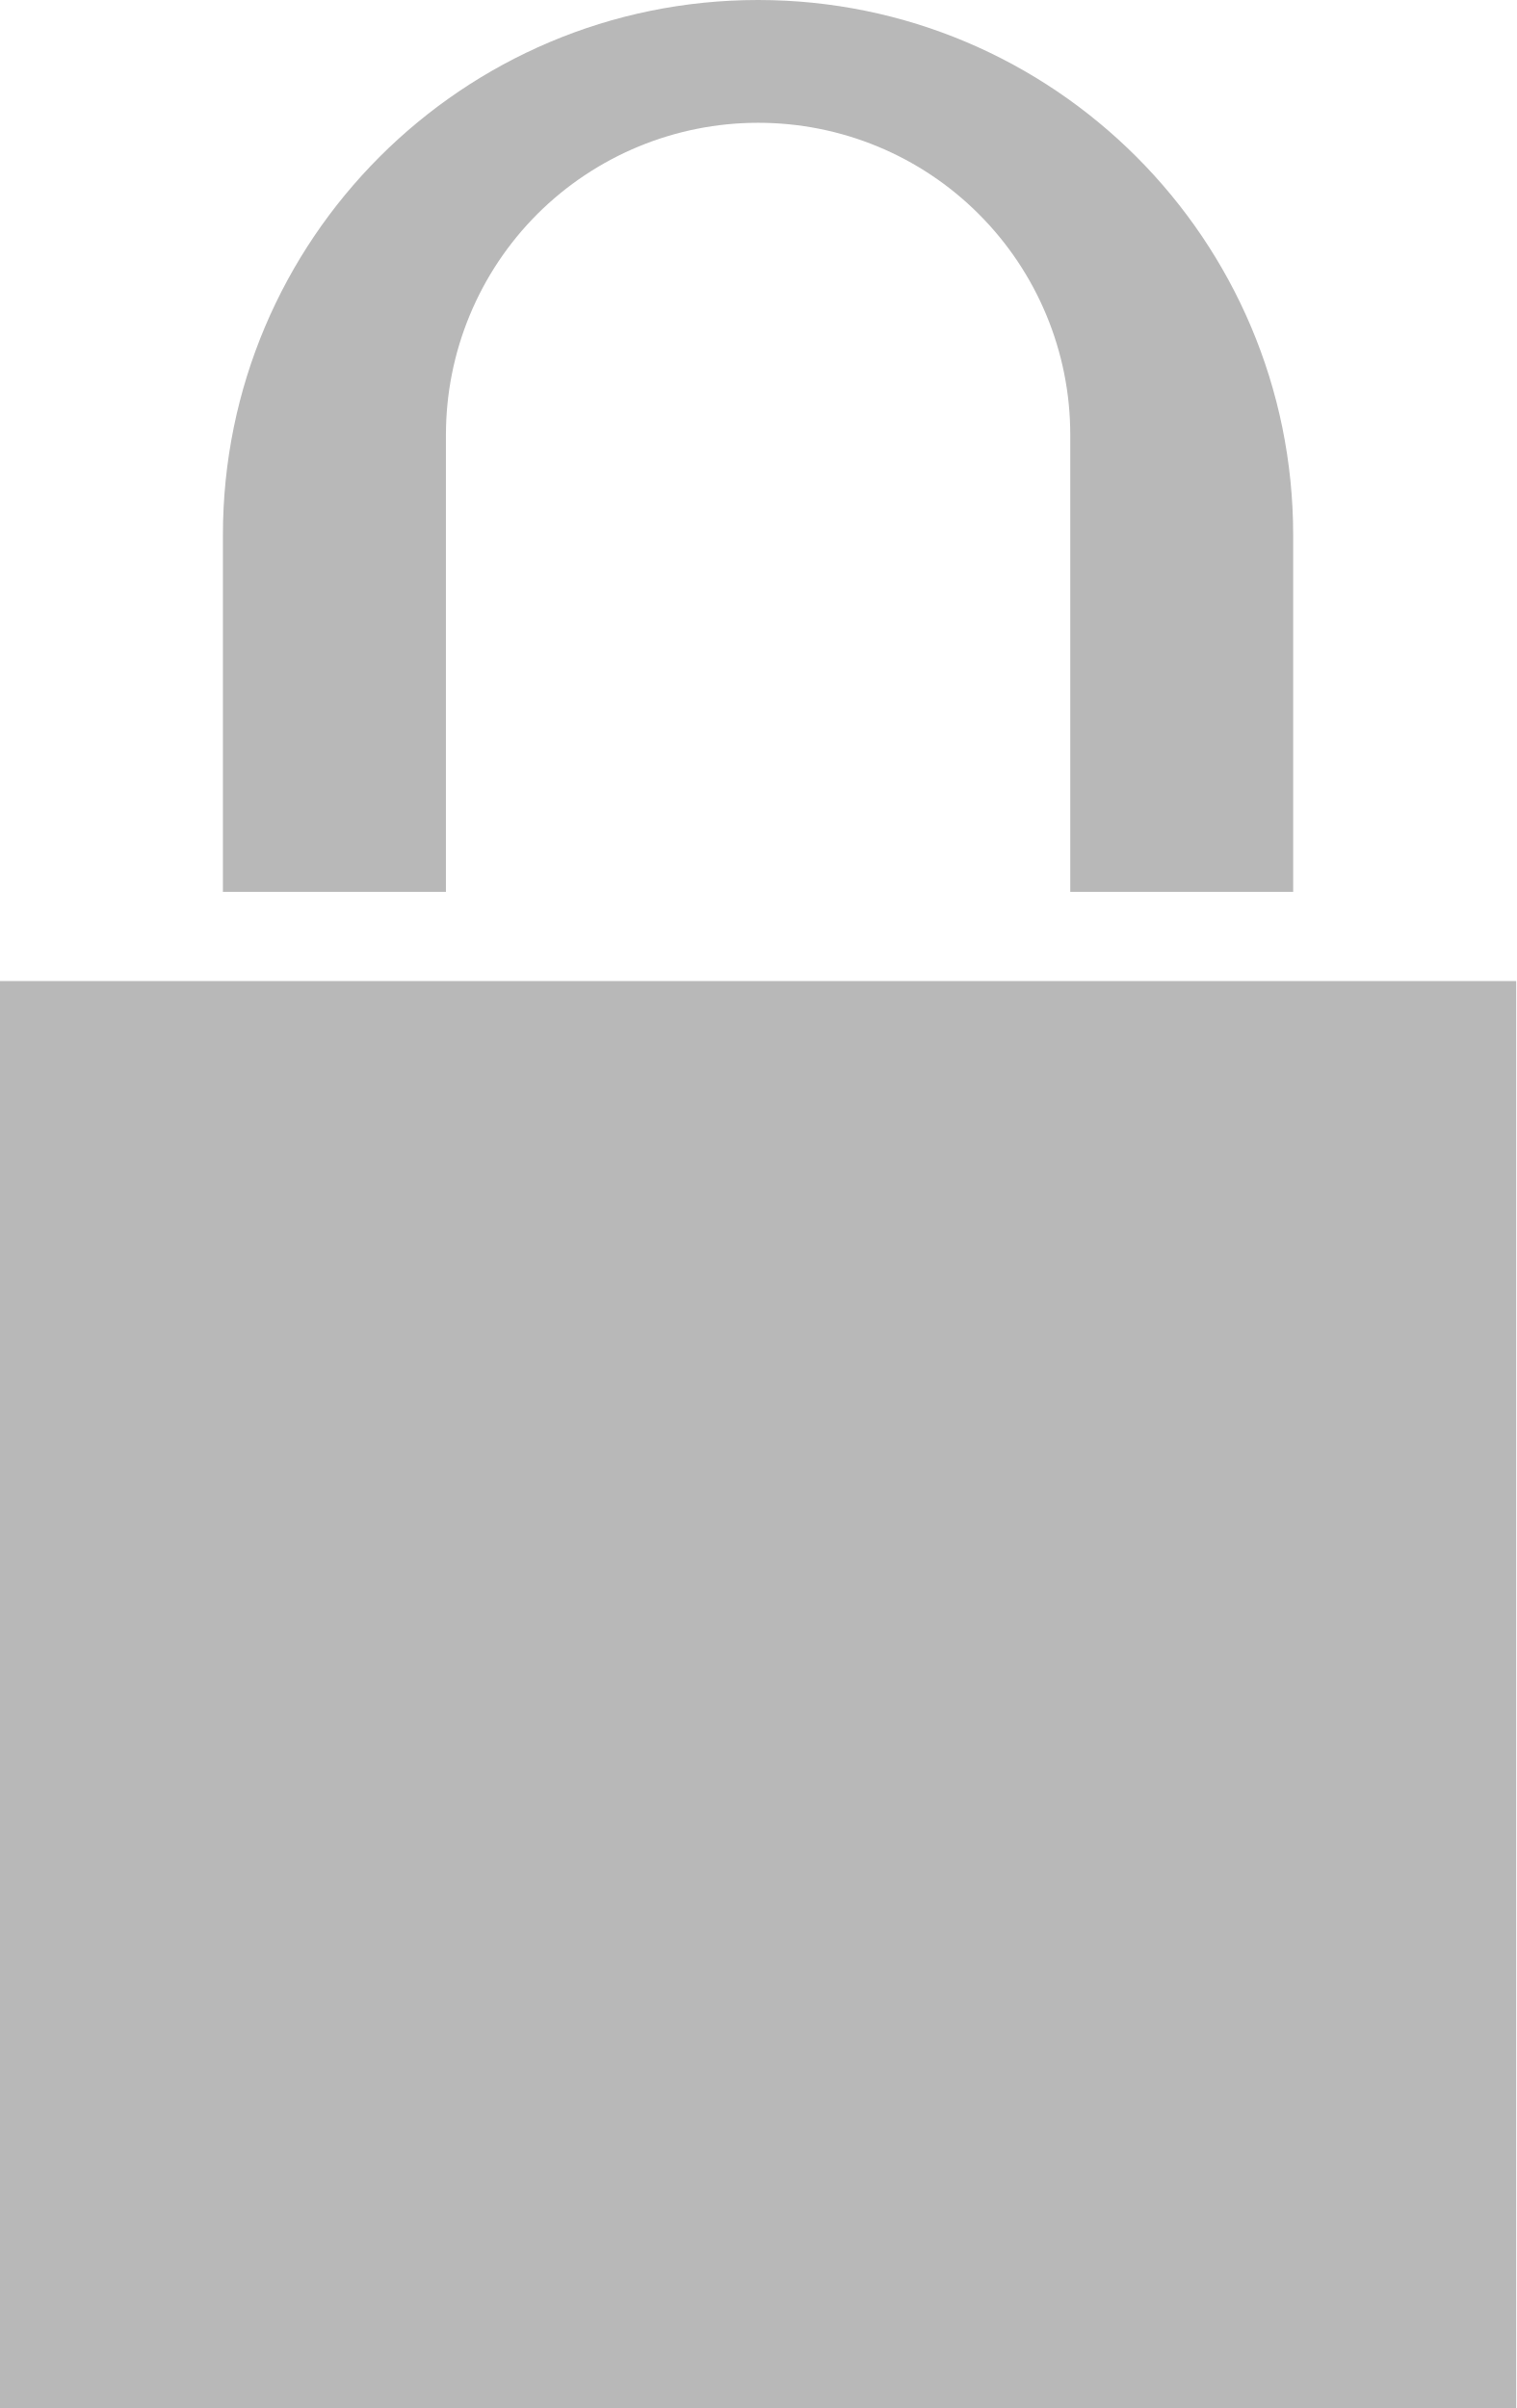
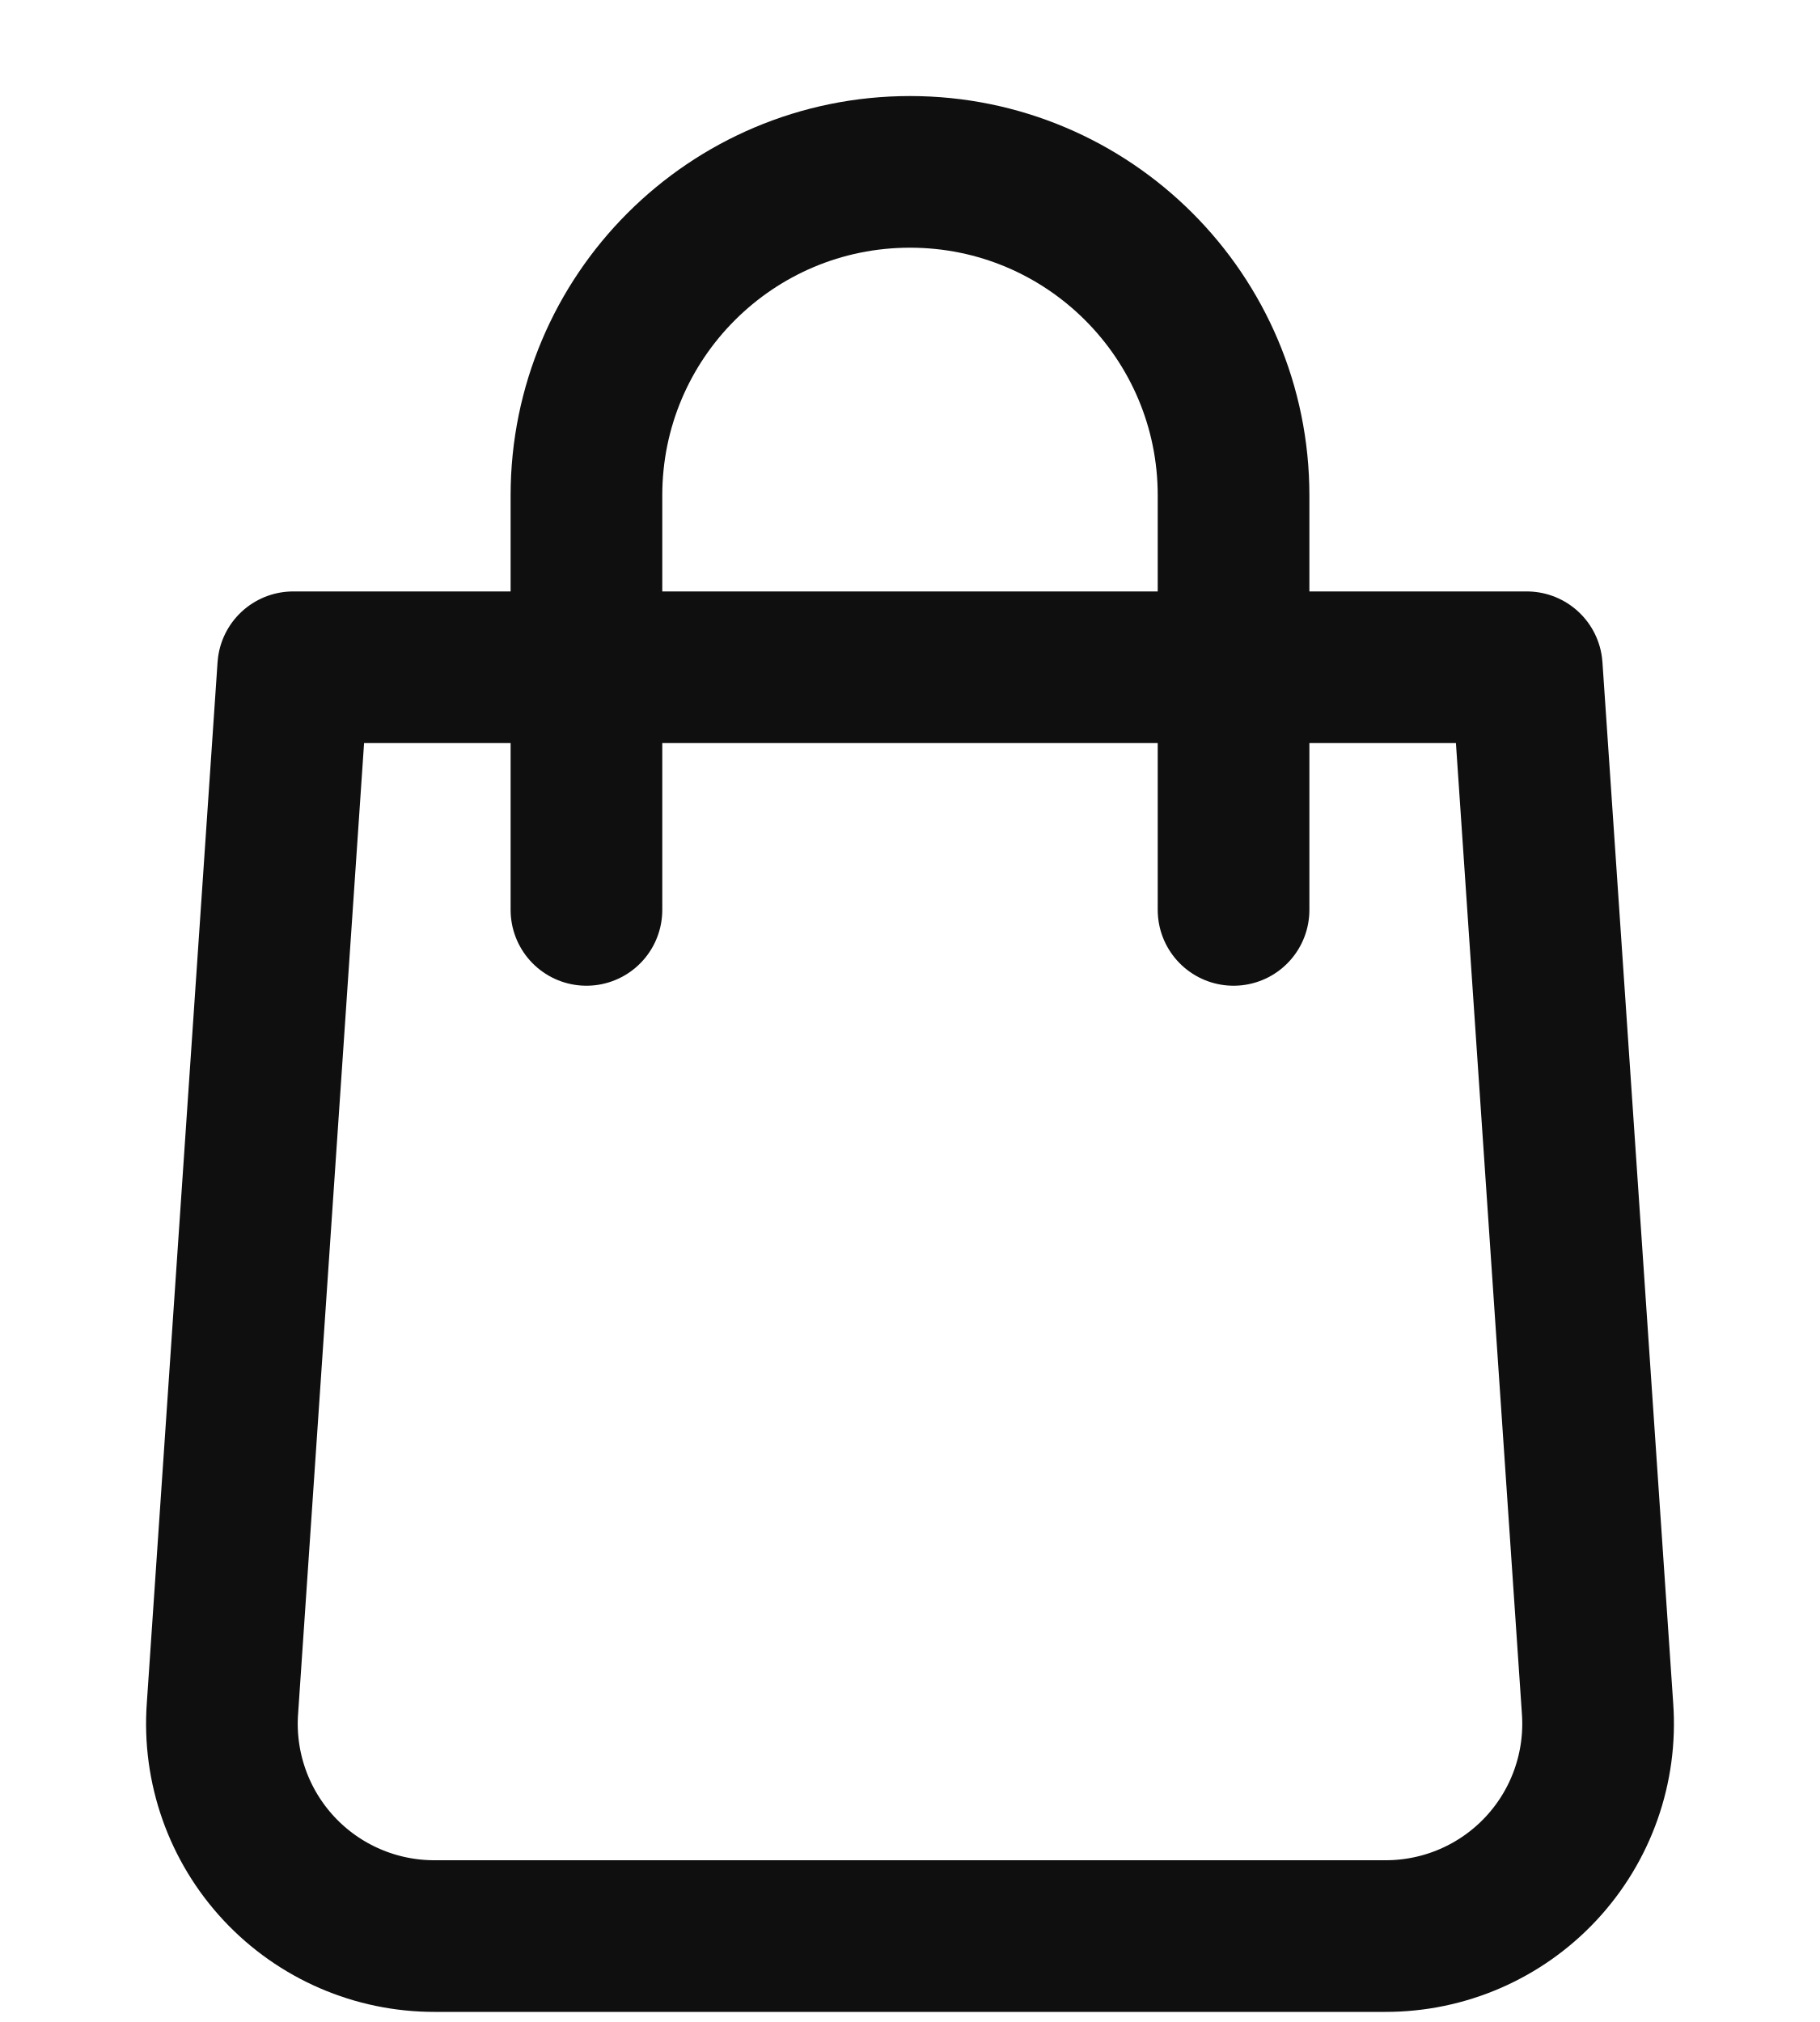
- <svg xmlns="http://www.w3.org/2000/svg" preserveAspectRatio="none" overflow="visible" style="display: block;" width="14.311" height="22.728" viewBox="0 0 14.311 22.728" fill="none">
-   <path id="icon/bag" fill-rule="evenodd" clip-rule="evenodd" d="M0 9.26H14.311V22.728H0V9.26ZM4.209 8.418H2.104V5.051C2.104 2.262 4.366 0 7.155 0C9.944 0 12.206 2.262 12.206 5.051V8.418H10.102V4.103C10.102 3.322 9.791 2.573 9.239 2.021C8.687 1.468 7.938 1.159 7.157 1.159H7.155C6.374 1.159 5.624 1.469 5.071 2.021C4.519 2.574 4.209 3.323 4.209 4.105L4.209 8.418Z" fill="#B8B8B8" />
+ <svg xmlns="http://www.w3.org/2000/svg" width="18" height="20" viewBox="0 0 18 20" fill="none">
+   <path d="M2.9 6.6h12.2l.7 10.3a2.1 2.1 0 0 1-2.1 2.25H4.3a2.1 2.1 0 0 1-2.1-2.25l.7-10.3z" stroke="#0F0F0F" stroke-width="1.5" stroke-linejoin="round" />
+   <path d="M5.8 9V4.9a3.2 3.2 0 0 1 6.4 0V9" stroke="#0F0F0F" stroke-width="1.5" stroke-linecap="round" />
</svg>
